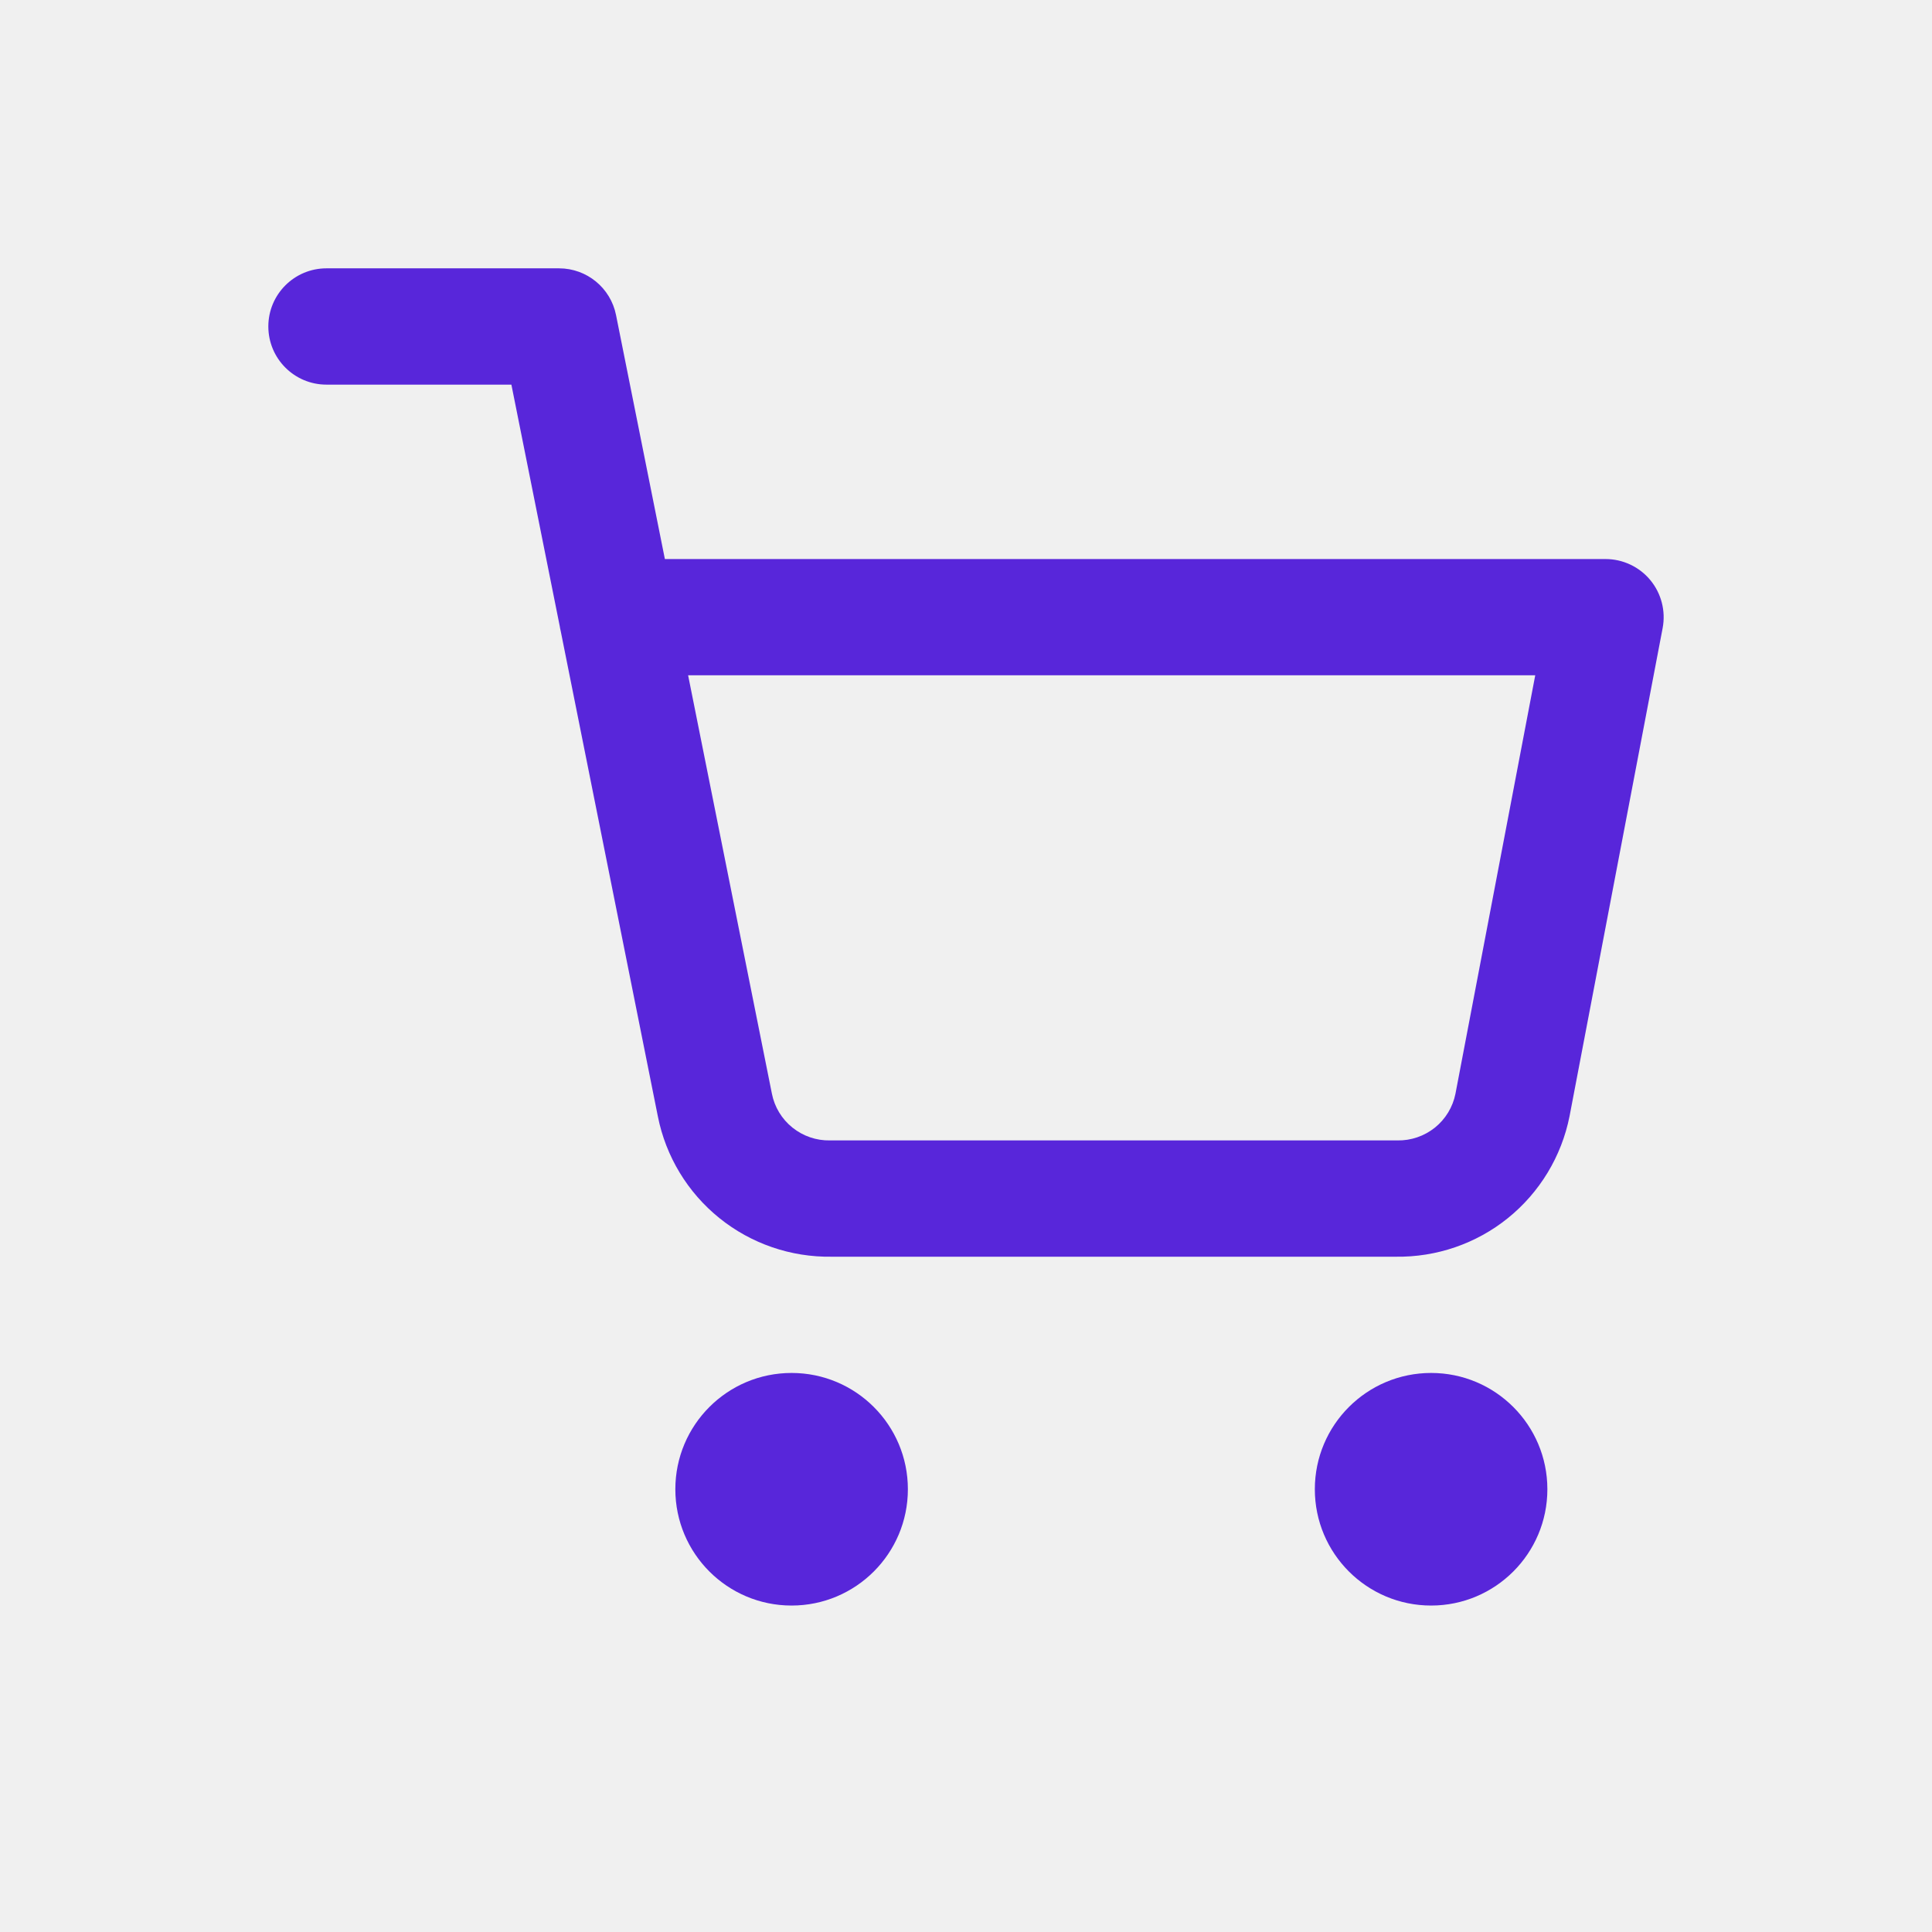
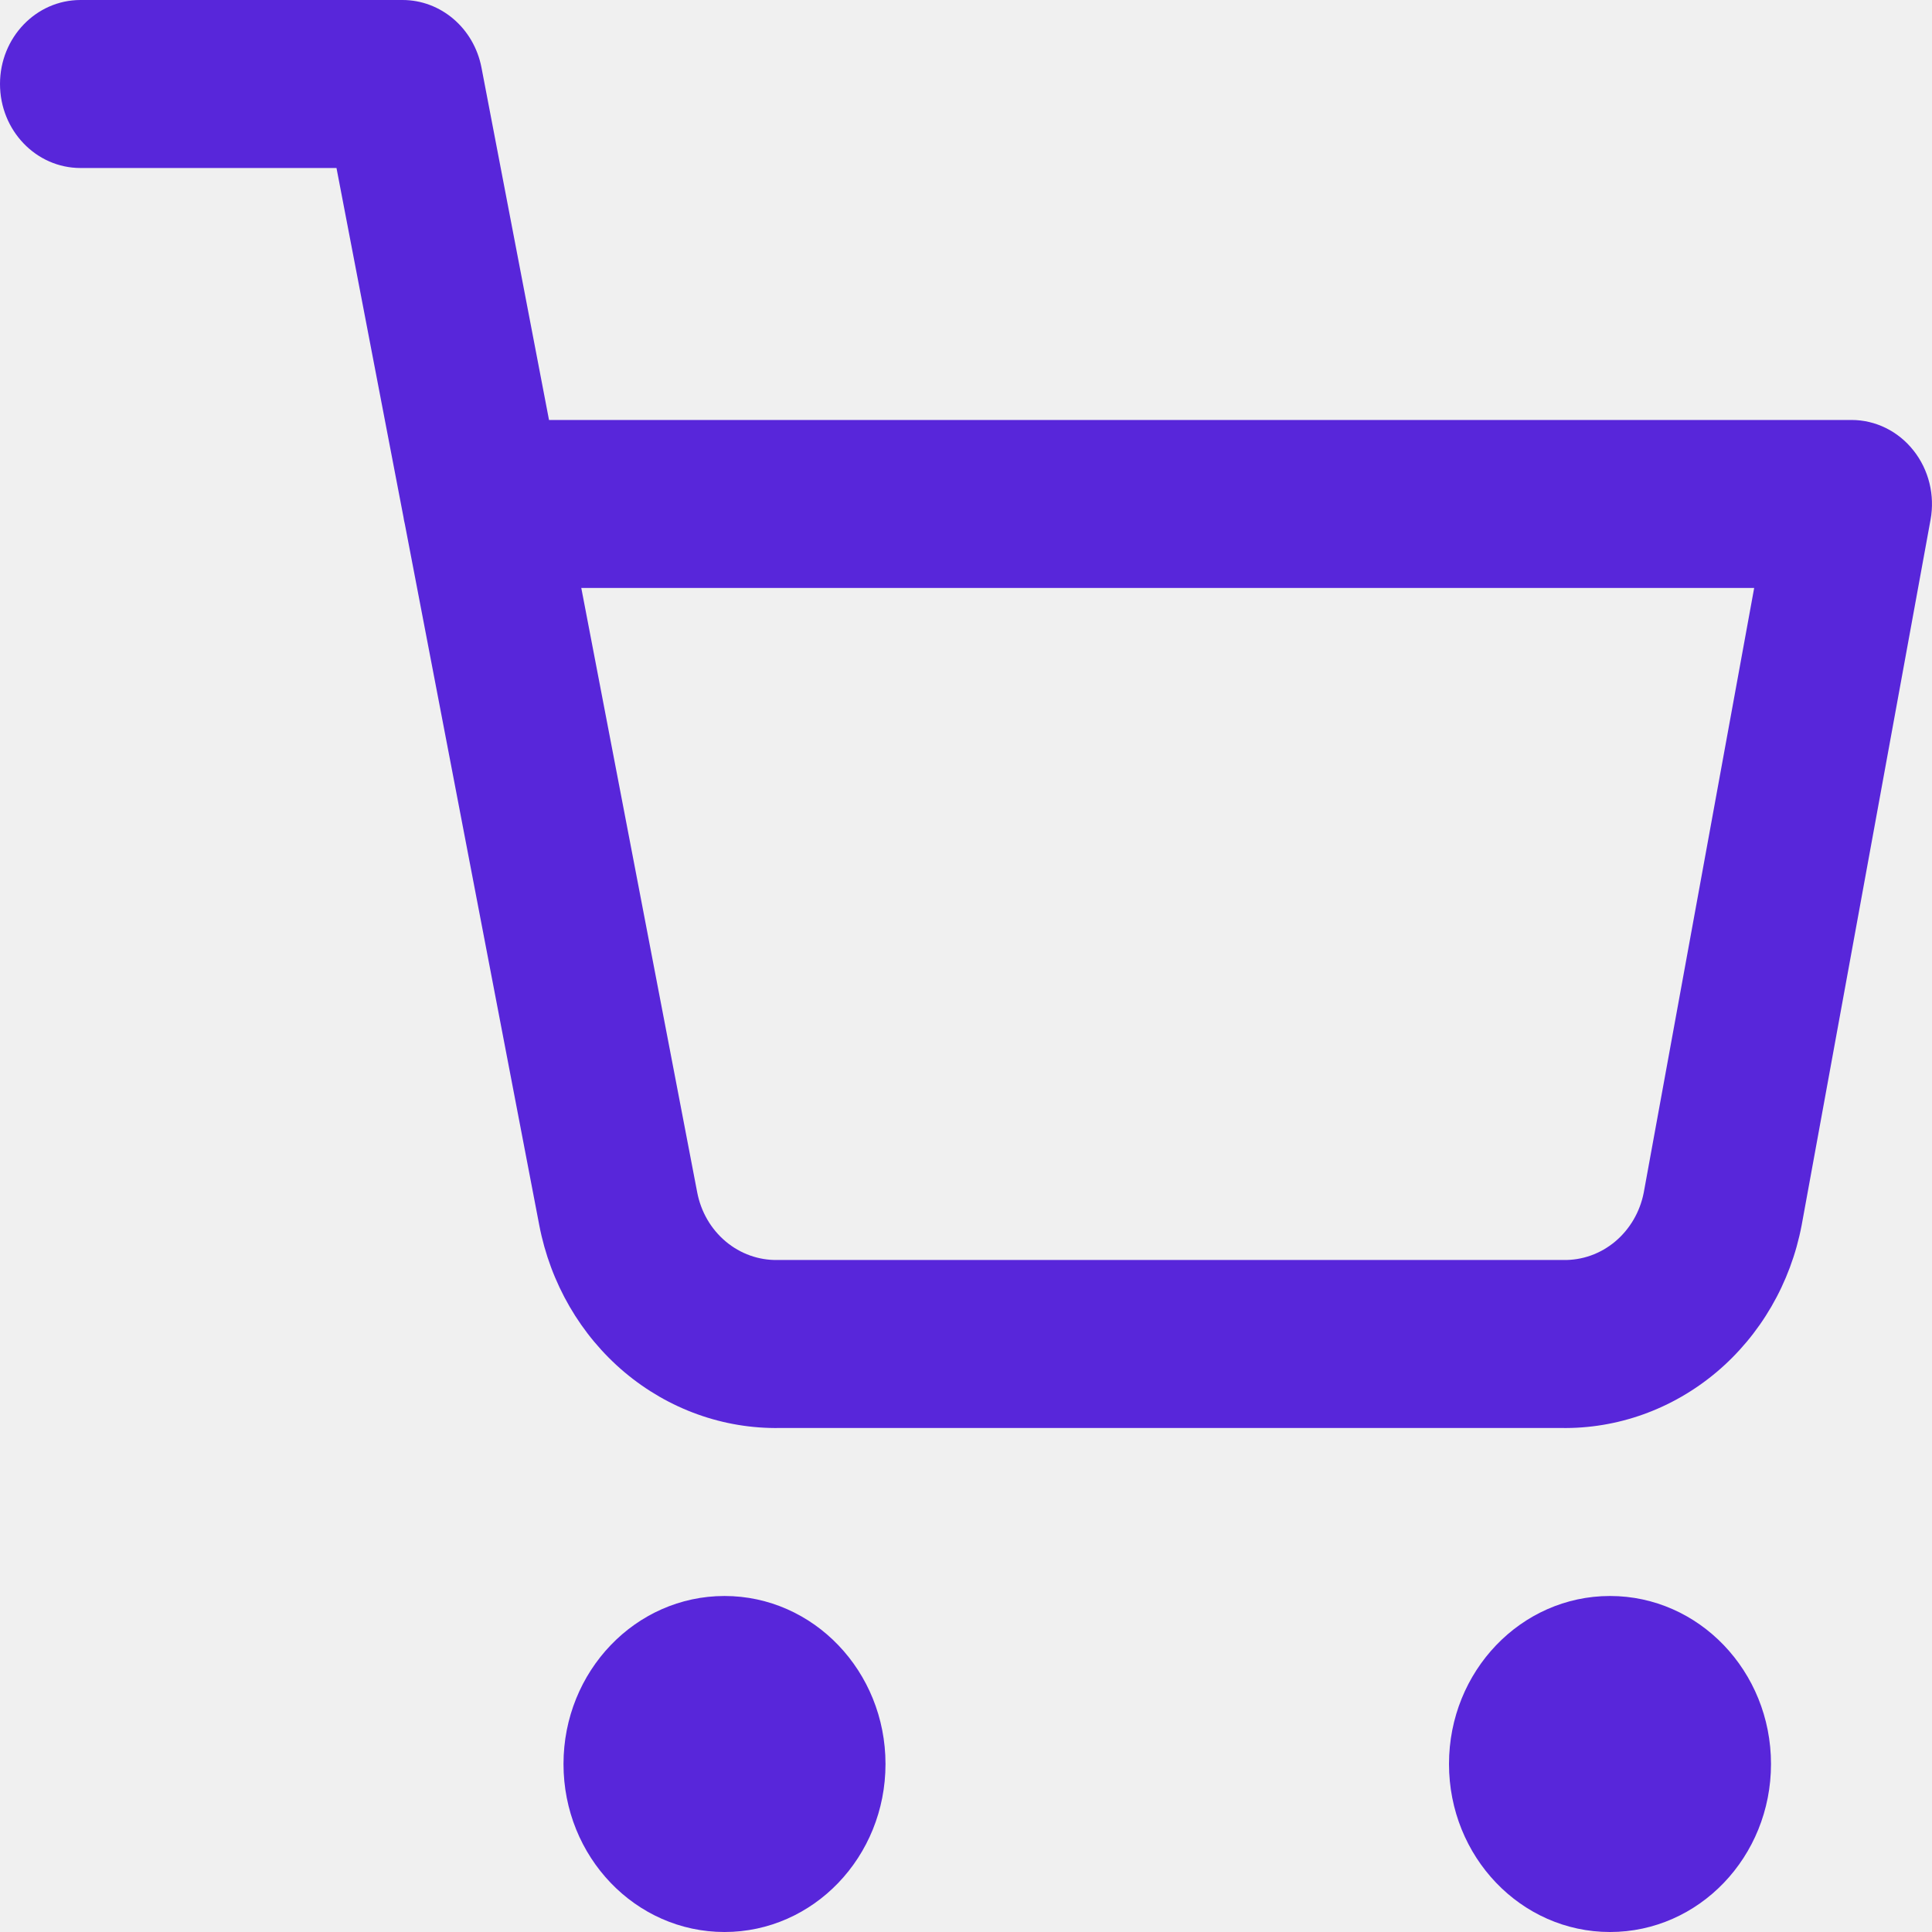
- <svg xmlns="http://www.w3.org/2000/svg" width="36" height="36" viewBox="0 0 36 36" fill="none">
-   <g id="button / cart">
-     <g id="Group 1">
-       <path id="Vector (Stroke)" fill-rule="evenodd" clip-rule="evenodd" d="M12.584 27.75C12.584 26.553 13.553 25.583 14.75 25.583C15.947 25.583 16.917 26.553 16.917 27.75C16.917 28.947 15.947 29.917 14.75 29.917C13.553 29.917 12.584 28.947 12.584 27.75Z" fill="#5826DA" />
-       <path id="Vector (Stroke)_2" fill-rule="evenodd" clip-rule="evenodd" d="M24.5 27.75C24.5 26.553 25.47 25.583 26.667 25.583C27.863 25.583 28.833 26.553 28.833 27.75C28.833 28.947 27.863 29.917 26.667 29.917C25.47 29.917 24.5 28.947 24.5 27.75Z" fill="#5826DA" />
-       <path id="Vector (Stroke)_3" fill-rule="evenodd" clip-rule="evenodd" d="M5 6.083C5 5.485 5.485 5 6.083 5H10.417C10.933 5 11.378 5.364 11.479 5.871L12.389 10.417H29.917C30.239 10.417 30.546 10.561 30.751 10.809C30.957 11.058 31.041 11.386 30.981 11.703L29.246 20.8C29.097 21.548 28.69 22.22 28.096 22.699C27.505 23.175 26.766 23.428 26.007 23.417H15.496C14.737 23.428 13.998 23.175 13.407 22.699C12.813 22.221 12.406 21.549 12.258 20.801L10.448 11.759C10.441 11.729 10.434 11.699 10.43 11.668L9.529 7.167H6.083C5.485 7.167 5 6.682 5 6.083ZM12.822 12.583L14.383 20.378C14.432 20.628 14.568 20.852 14.766 21.011C14.964 21.17 15.212 21.255 15.466 21.25L15.487 21.25H26.017L26.037 21.25C26.292 21.255 26.539 21.17 26.738 21.011C26.935 20.852 27.07 20.63 27.12 20.382L28.607 12.583H12.822Z" fill="#5826DA" />
-     </g>
+ <svg xmlns="http://www.w3.org/2000/svg" width="24" height="24" viewBox="0 0 24 24" fill="none">
+   <g id="button / cart 24" clip-path="url(#clip0_717_873)">
+     <path id="Union" fill-rule="evenodd" clip-rule="evenodd" d="M1 0C0.448 0 0 0.467 0 1.043C0 1.62 0.448 2.087 1 2.087H4.18L5.012 6.423C5.016 6.452 5.022 6.482 5.029 6.51L6.699 15.22C6.837 15.94 7.212 16.587 7.76 17.048C8.306 17.506 8.988 17.751 9.689 17.739H19.391C20.092 17.751 20.774 17.506 21.32 17.048C21.868 16.587 22.244 15.94 22.381 15.219L23.982 6.456C24.038 6.151 23.96 5.835 23.77 5.596C23.581 5.356 23.298 5.217 23 5.217H6.82L5.981 0.839C5.887 0.351 5.477 0 5 0H1ZM8.661 14.812L7.221 7.304H21.791L20.419 14.816C20.372 15.055 20.247 15.269 20.065 15.422C19.883 15.575 19.654 15.657 19.419 15.652L19.4 15.652H9.68L9.661 15.652C9.426 15.657 9.197 15.575 9.015 15.422C8.832 15.268 8.707 15.053 8.661 14.812ZM7 21.913C7 20.761 7.895 19.826 9 19.826C10.105 19.826 11 20.761 11 21.913C11 23.066 10.105 24 9 24C7.895 24 7 23.066 7 21.913ZM18 21.913C18 20.761 18.895 19.826 20 19.826C21.105 19.826 22 20.761 22 21.913C22 23.066 21.105 24 20 24C18.895 24 18 23.066 18 21.913Z" fill="#5826DA" />
  </g>
+   <defs>
+     <clipPath id="clip0_717_873">
+       <rect width="24" height="24" fill="white" />
+     </clipPath>
+   </defs>
</svg>
